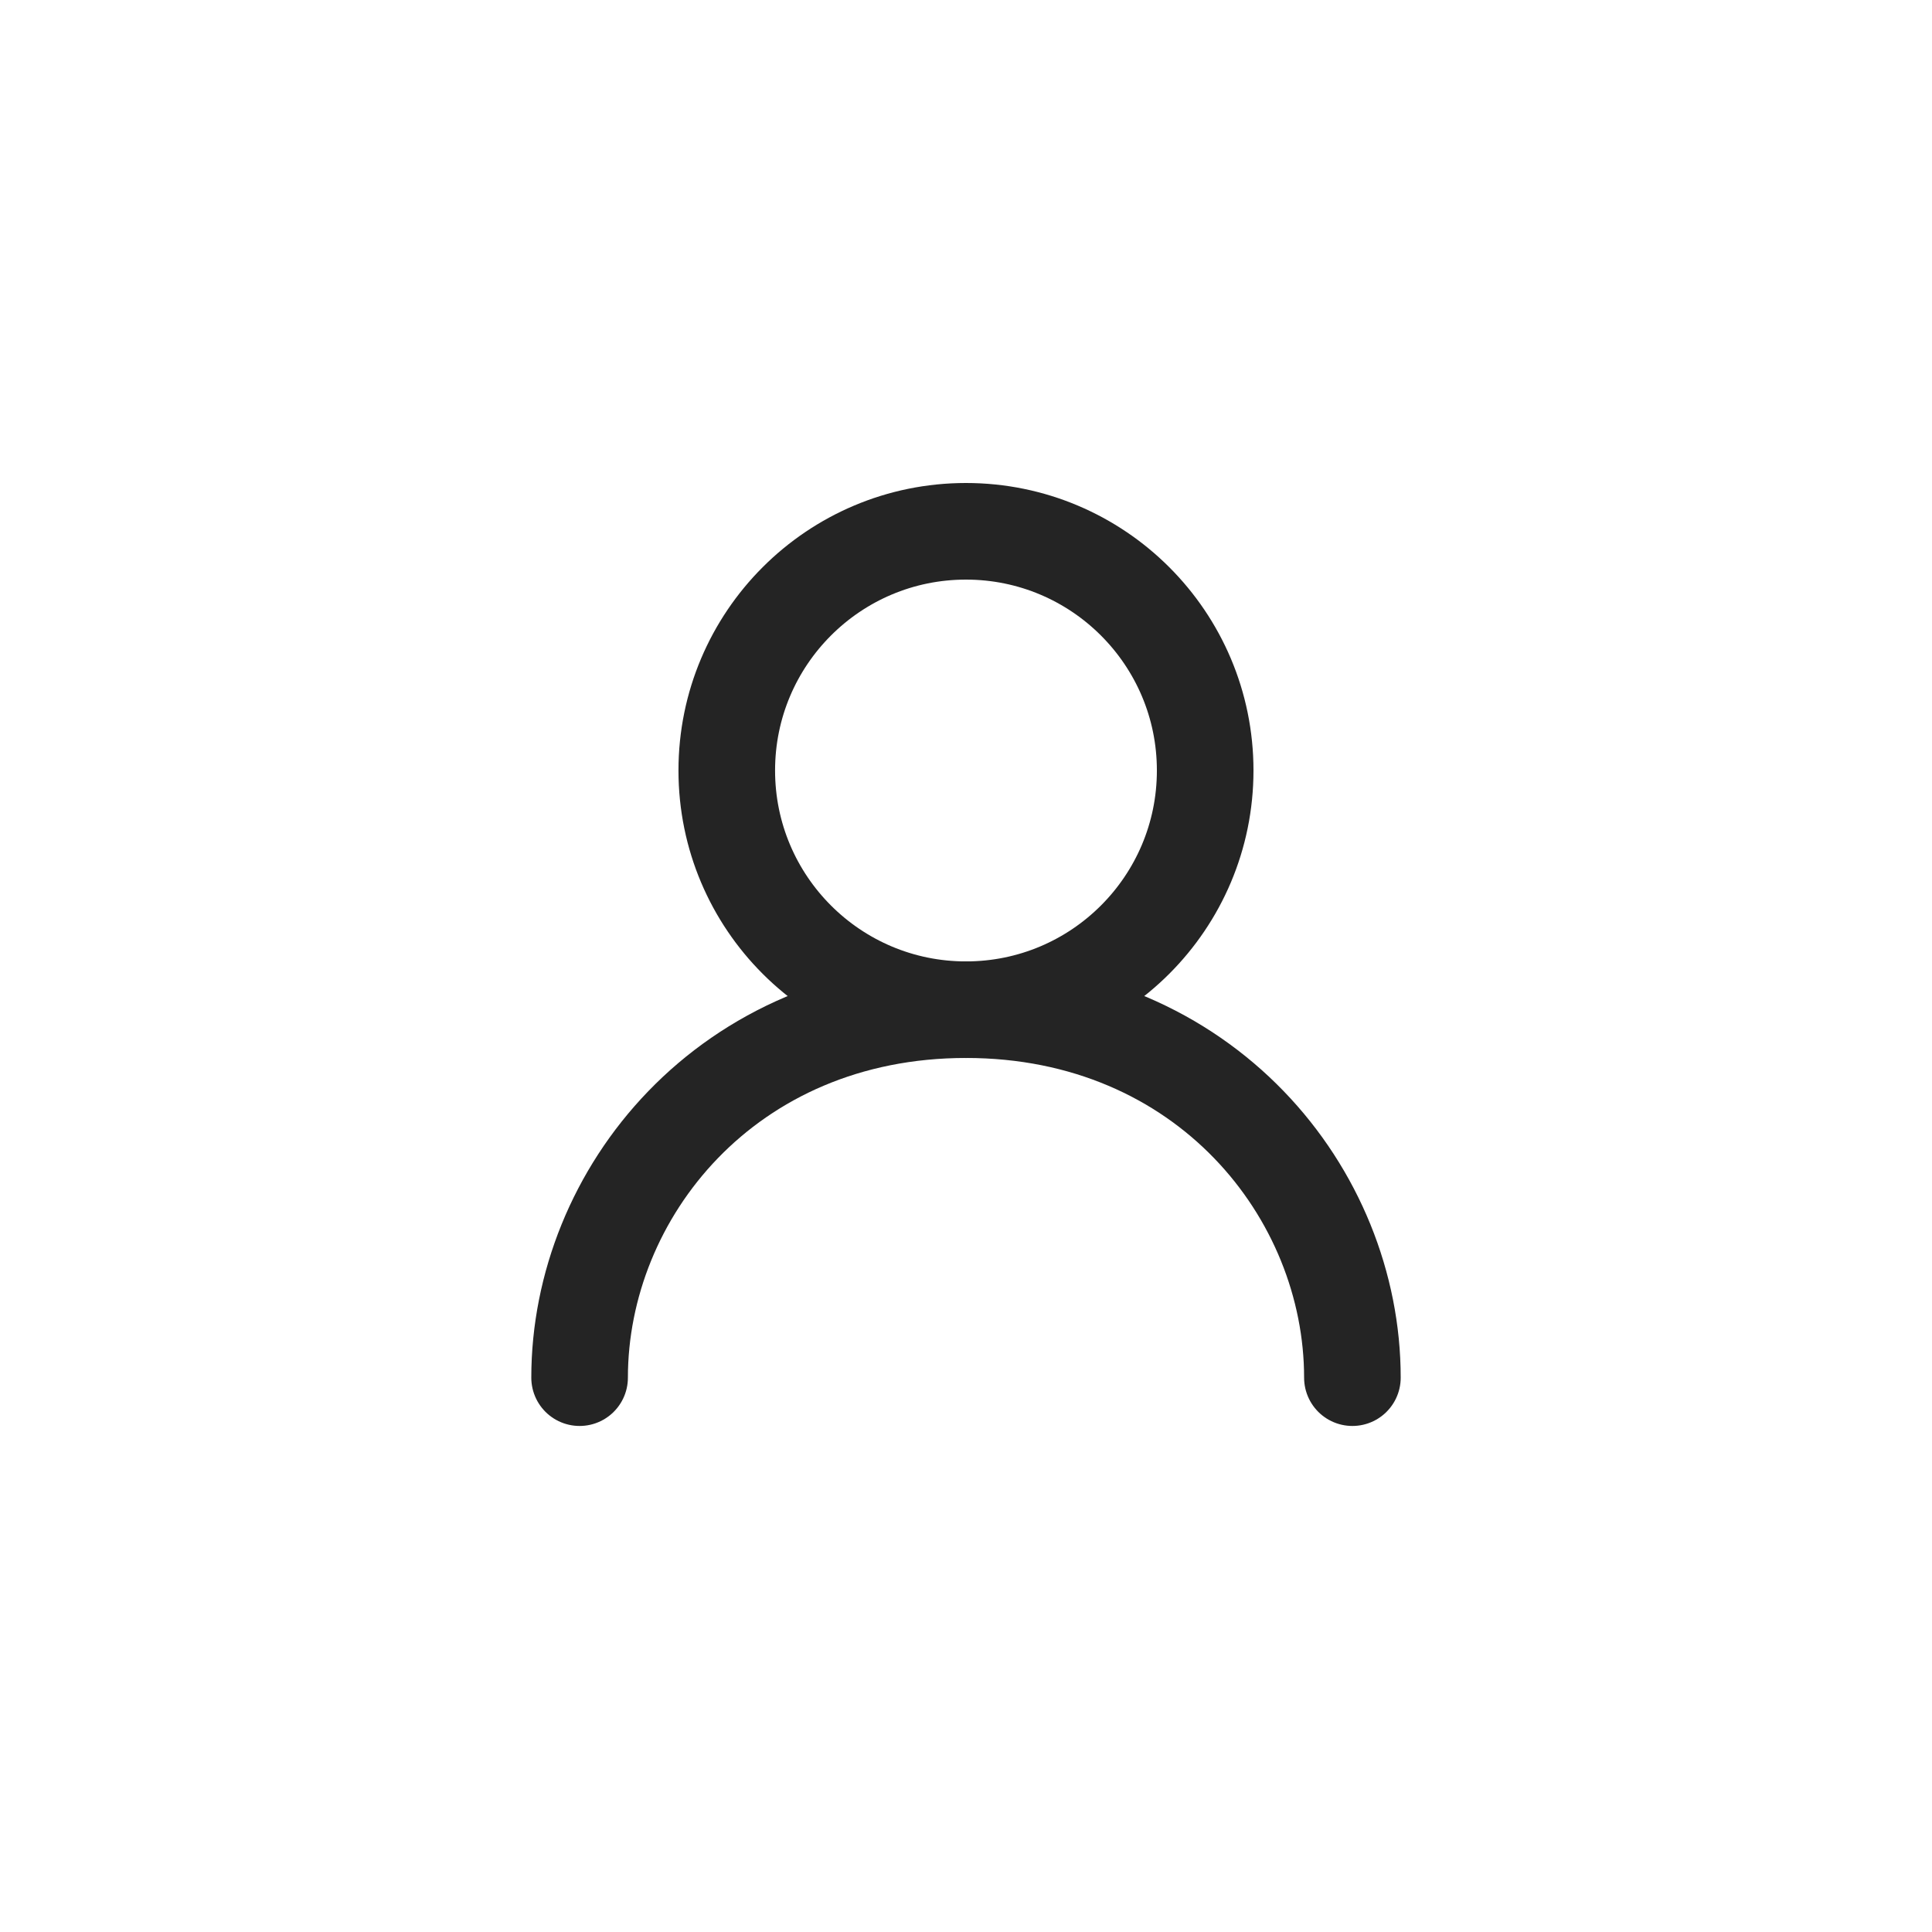
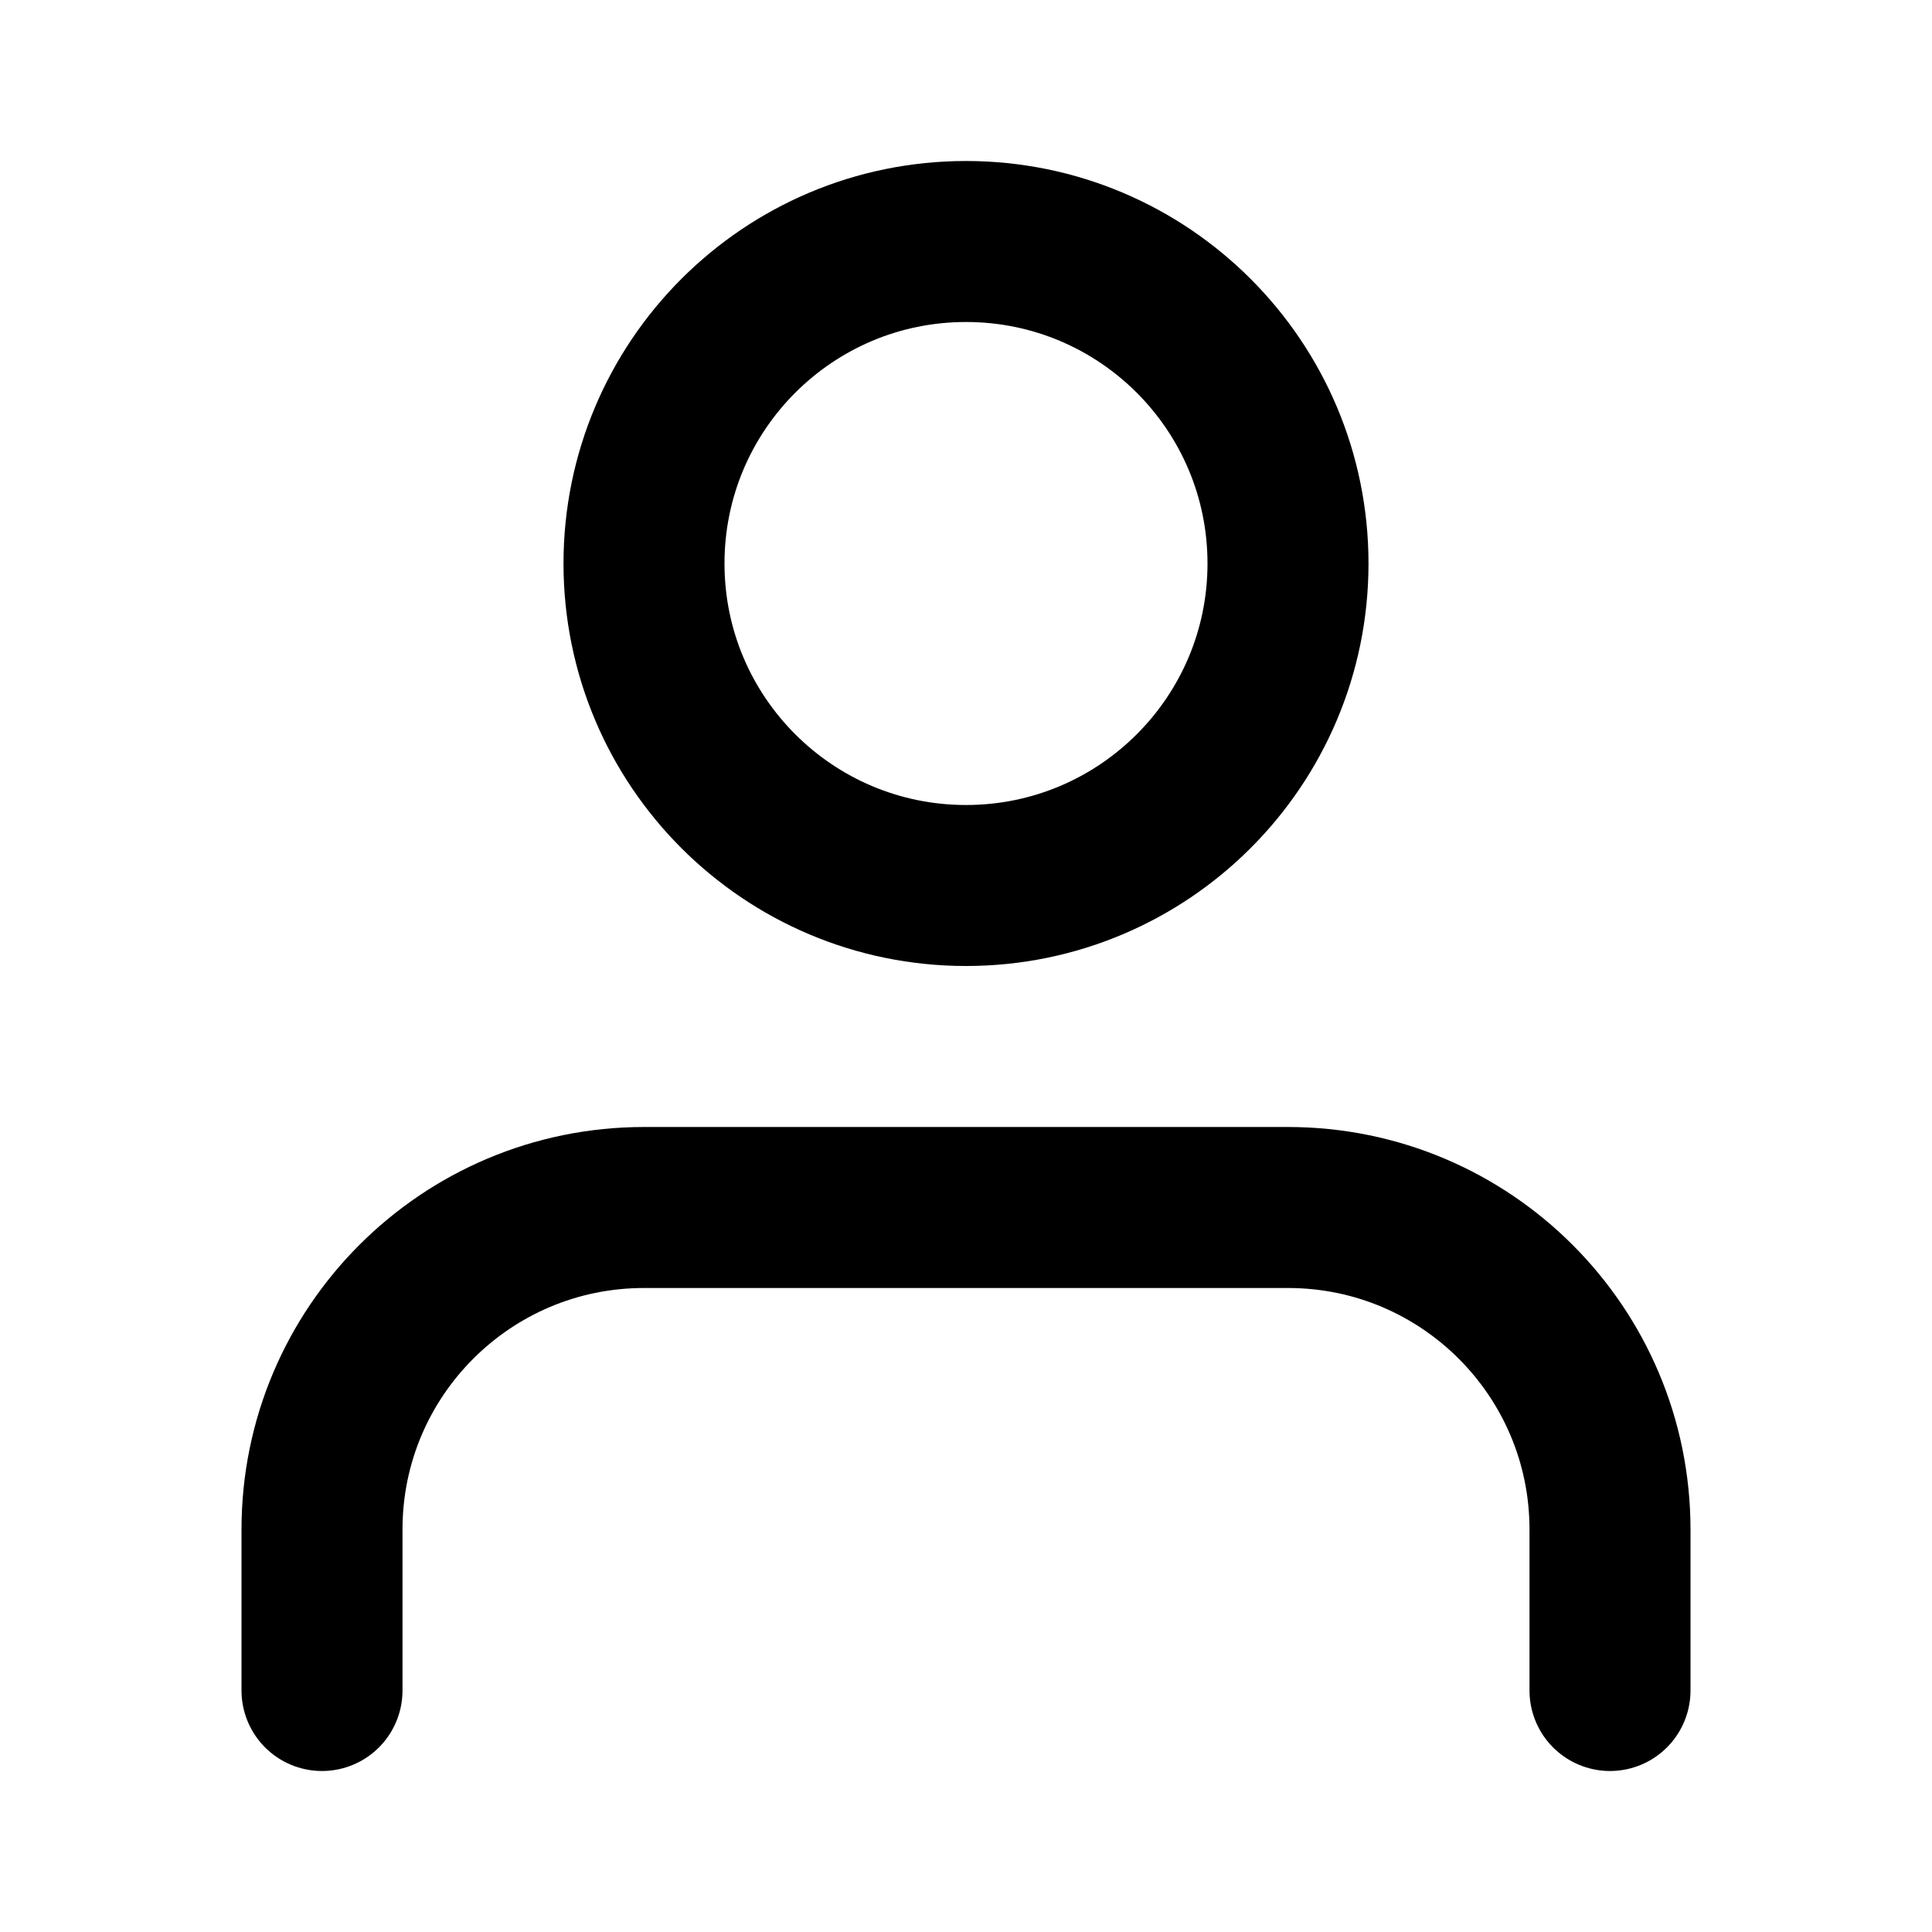
- <svg xmlns="http://www.w3.org/2000/svg" width="40" height="40" viewBox="0 0 40 40" fill="none">
-   <path d="M19.999 20.905C22.734 20.905 24.952 18.688 24.952 15.952C24.952 13.217 22.734 11 19.999 11C17.264 11 15.047 13.217 15.047 15.952C15.047 18.688 17.264 20.905 19.999 20.905Z" stroke="#242424" stroke-width="2" stroke-linecap="round" stroke-linejoin="round" />
-   <path d="M12 28.523C12 24.714 15.048 20.904 20 20.904C24.952 20.904 28 24.714 28 28.523" stroke="#242424" stroke-width="2" stroke-linecap="round" stroke-linejoin="round" />
+ <svg xmlns="http://www.w3.org/2000/svg" width="24" height="24" viewBox="0 0 24 24" fill="none" stroke="currentColor" stroke-width="2" stroke-linecap="round" stroke-linejoin="round" class="feather feather-user">
+   <path d="M20 21v-2a4 4 0 0 0-4-4H8a4 4 0 0 0-4 4v2" />
+   <circle cx="12" cy="7" r="4" />
</svg>
